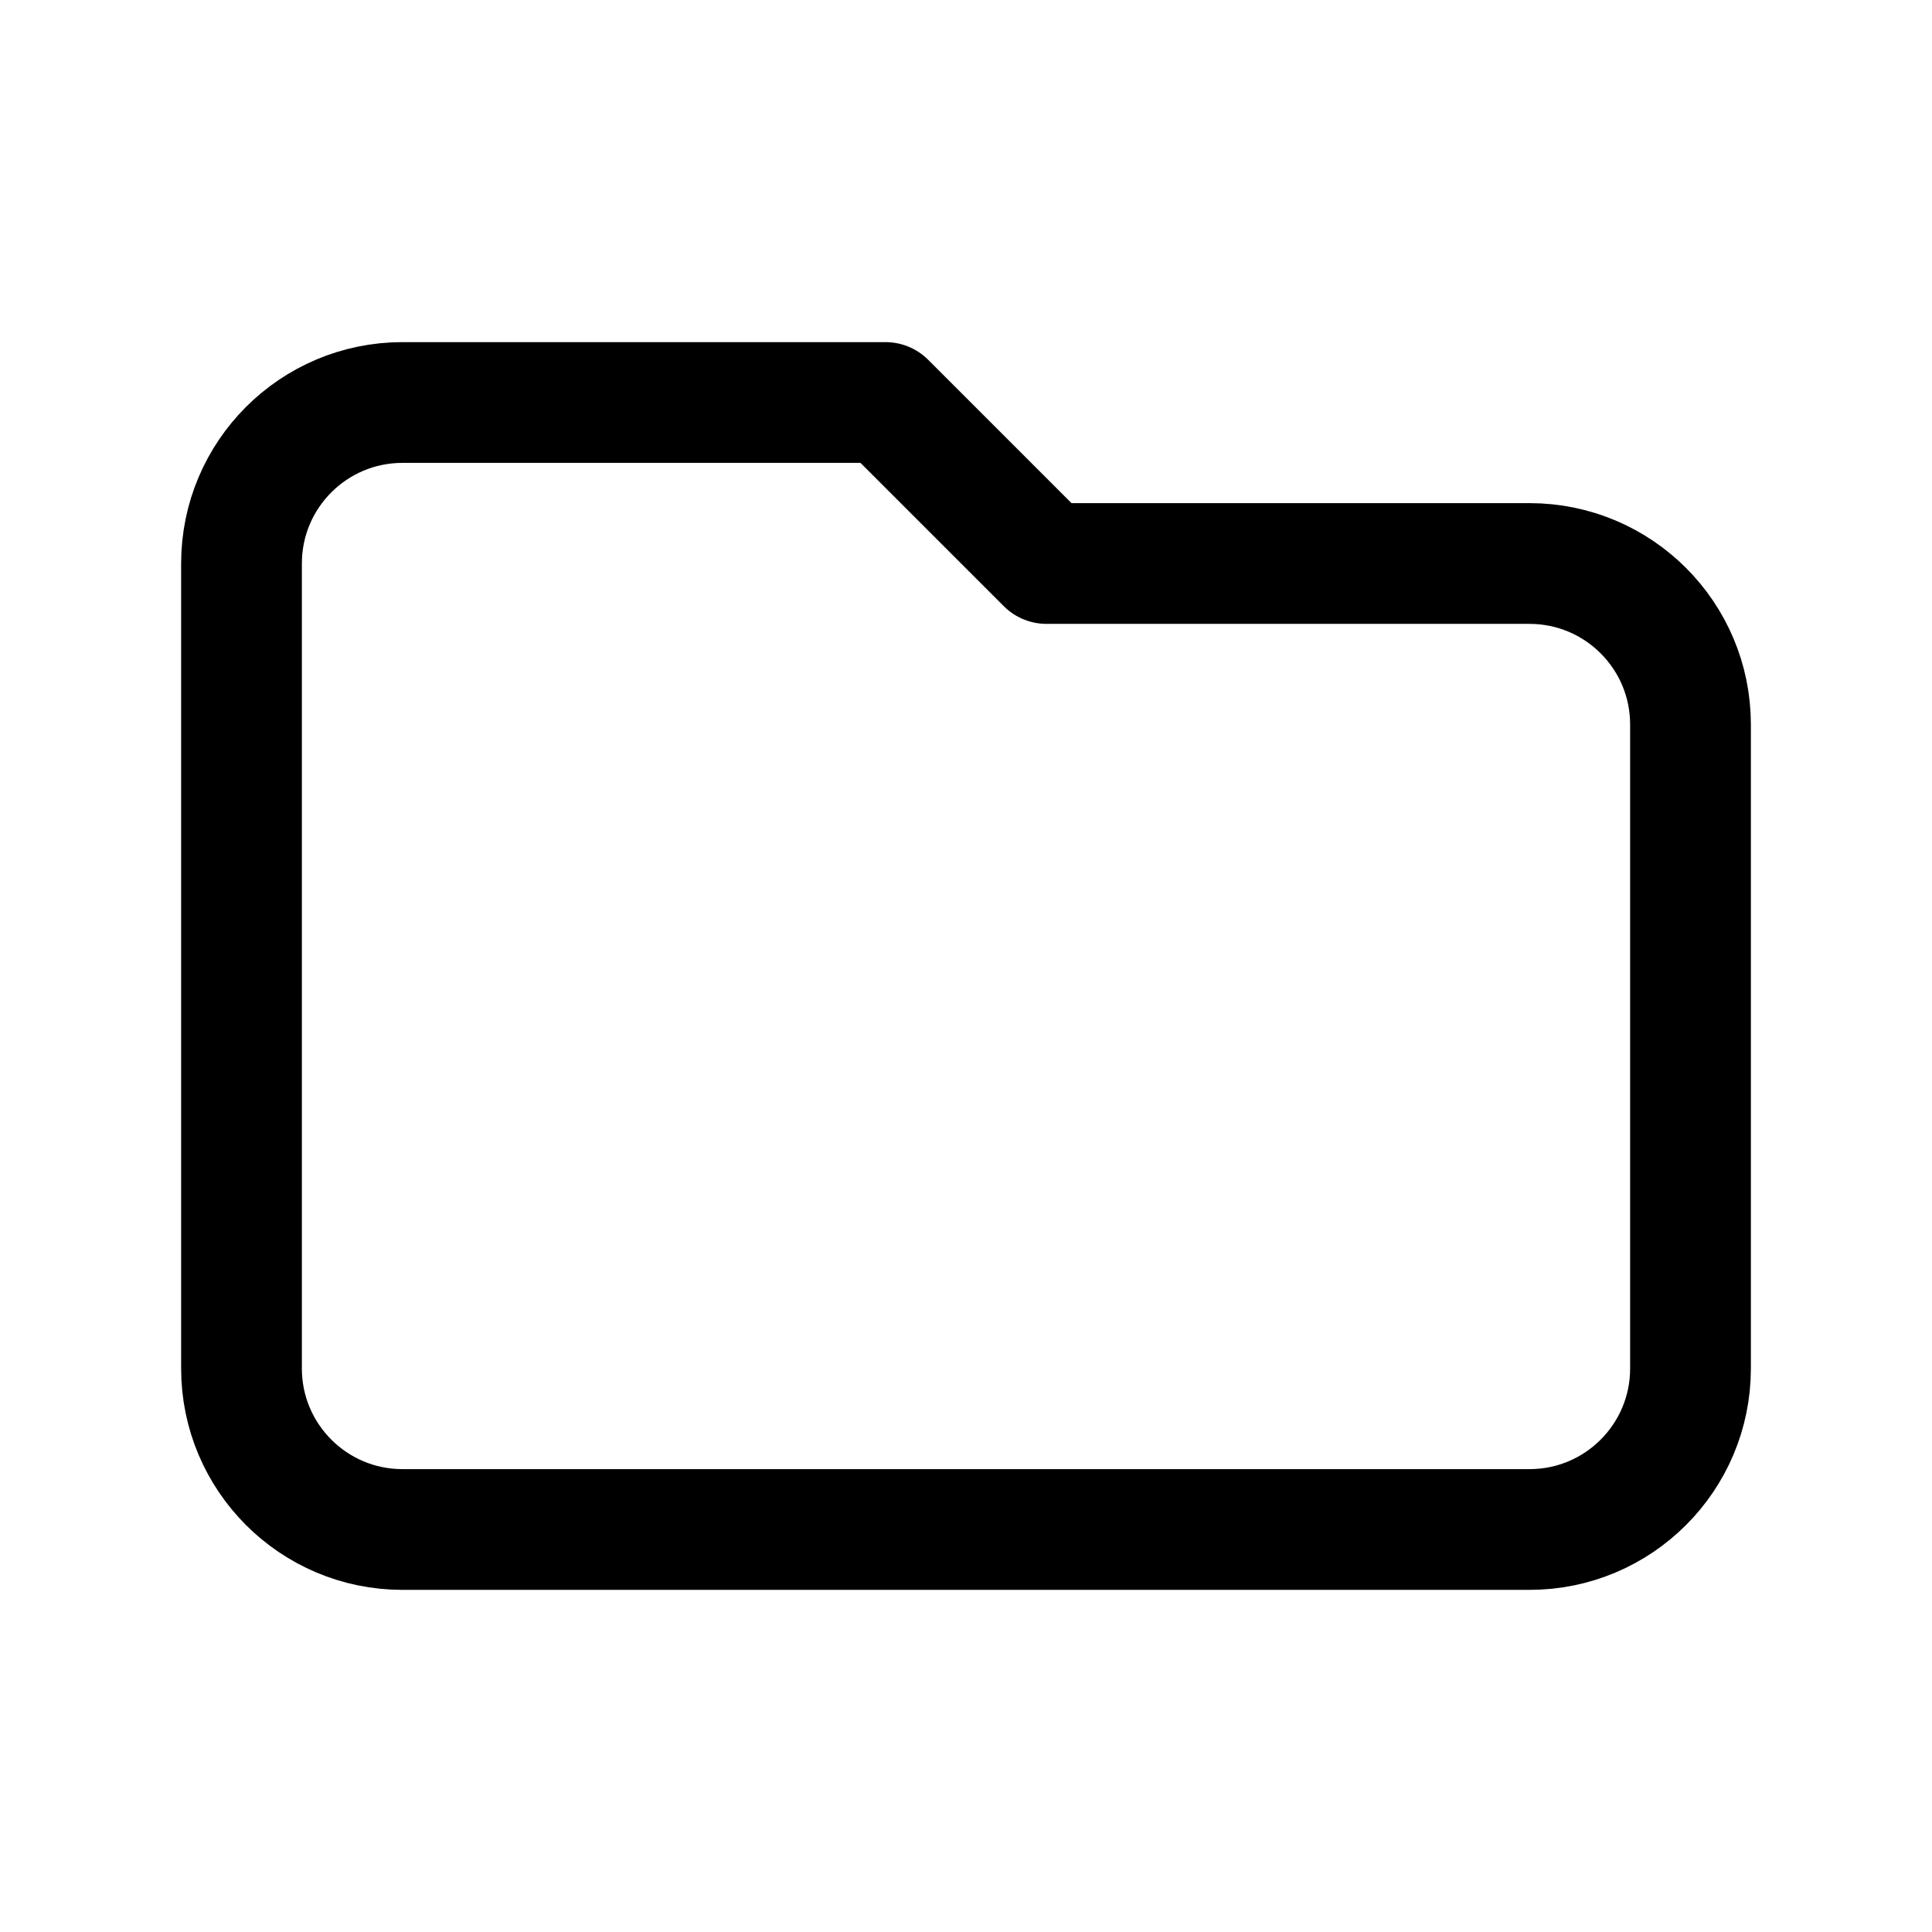
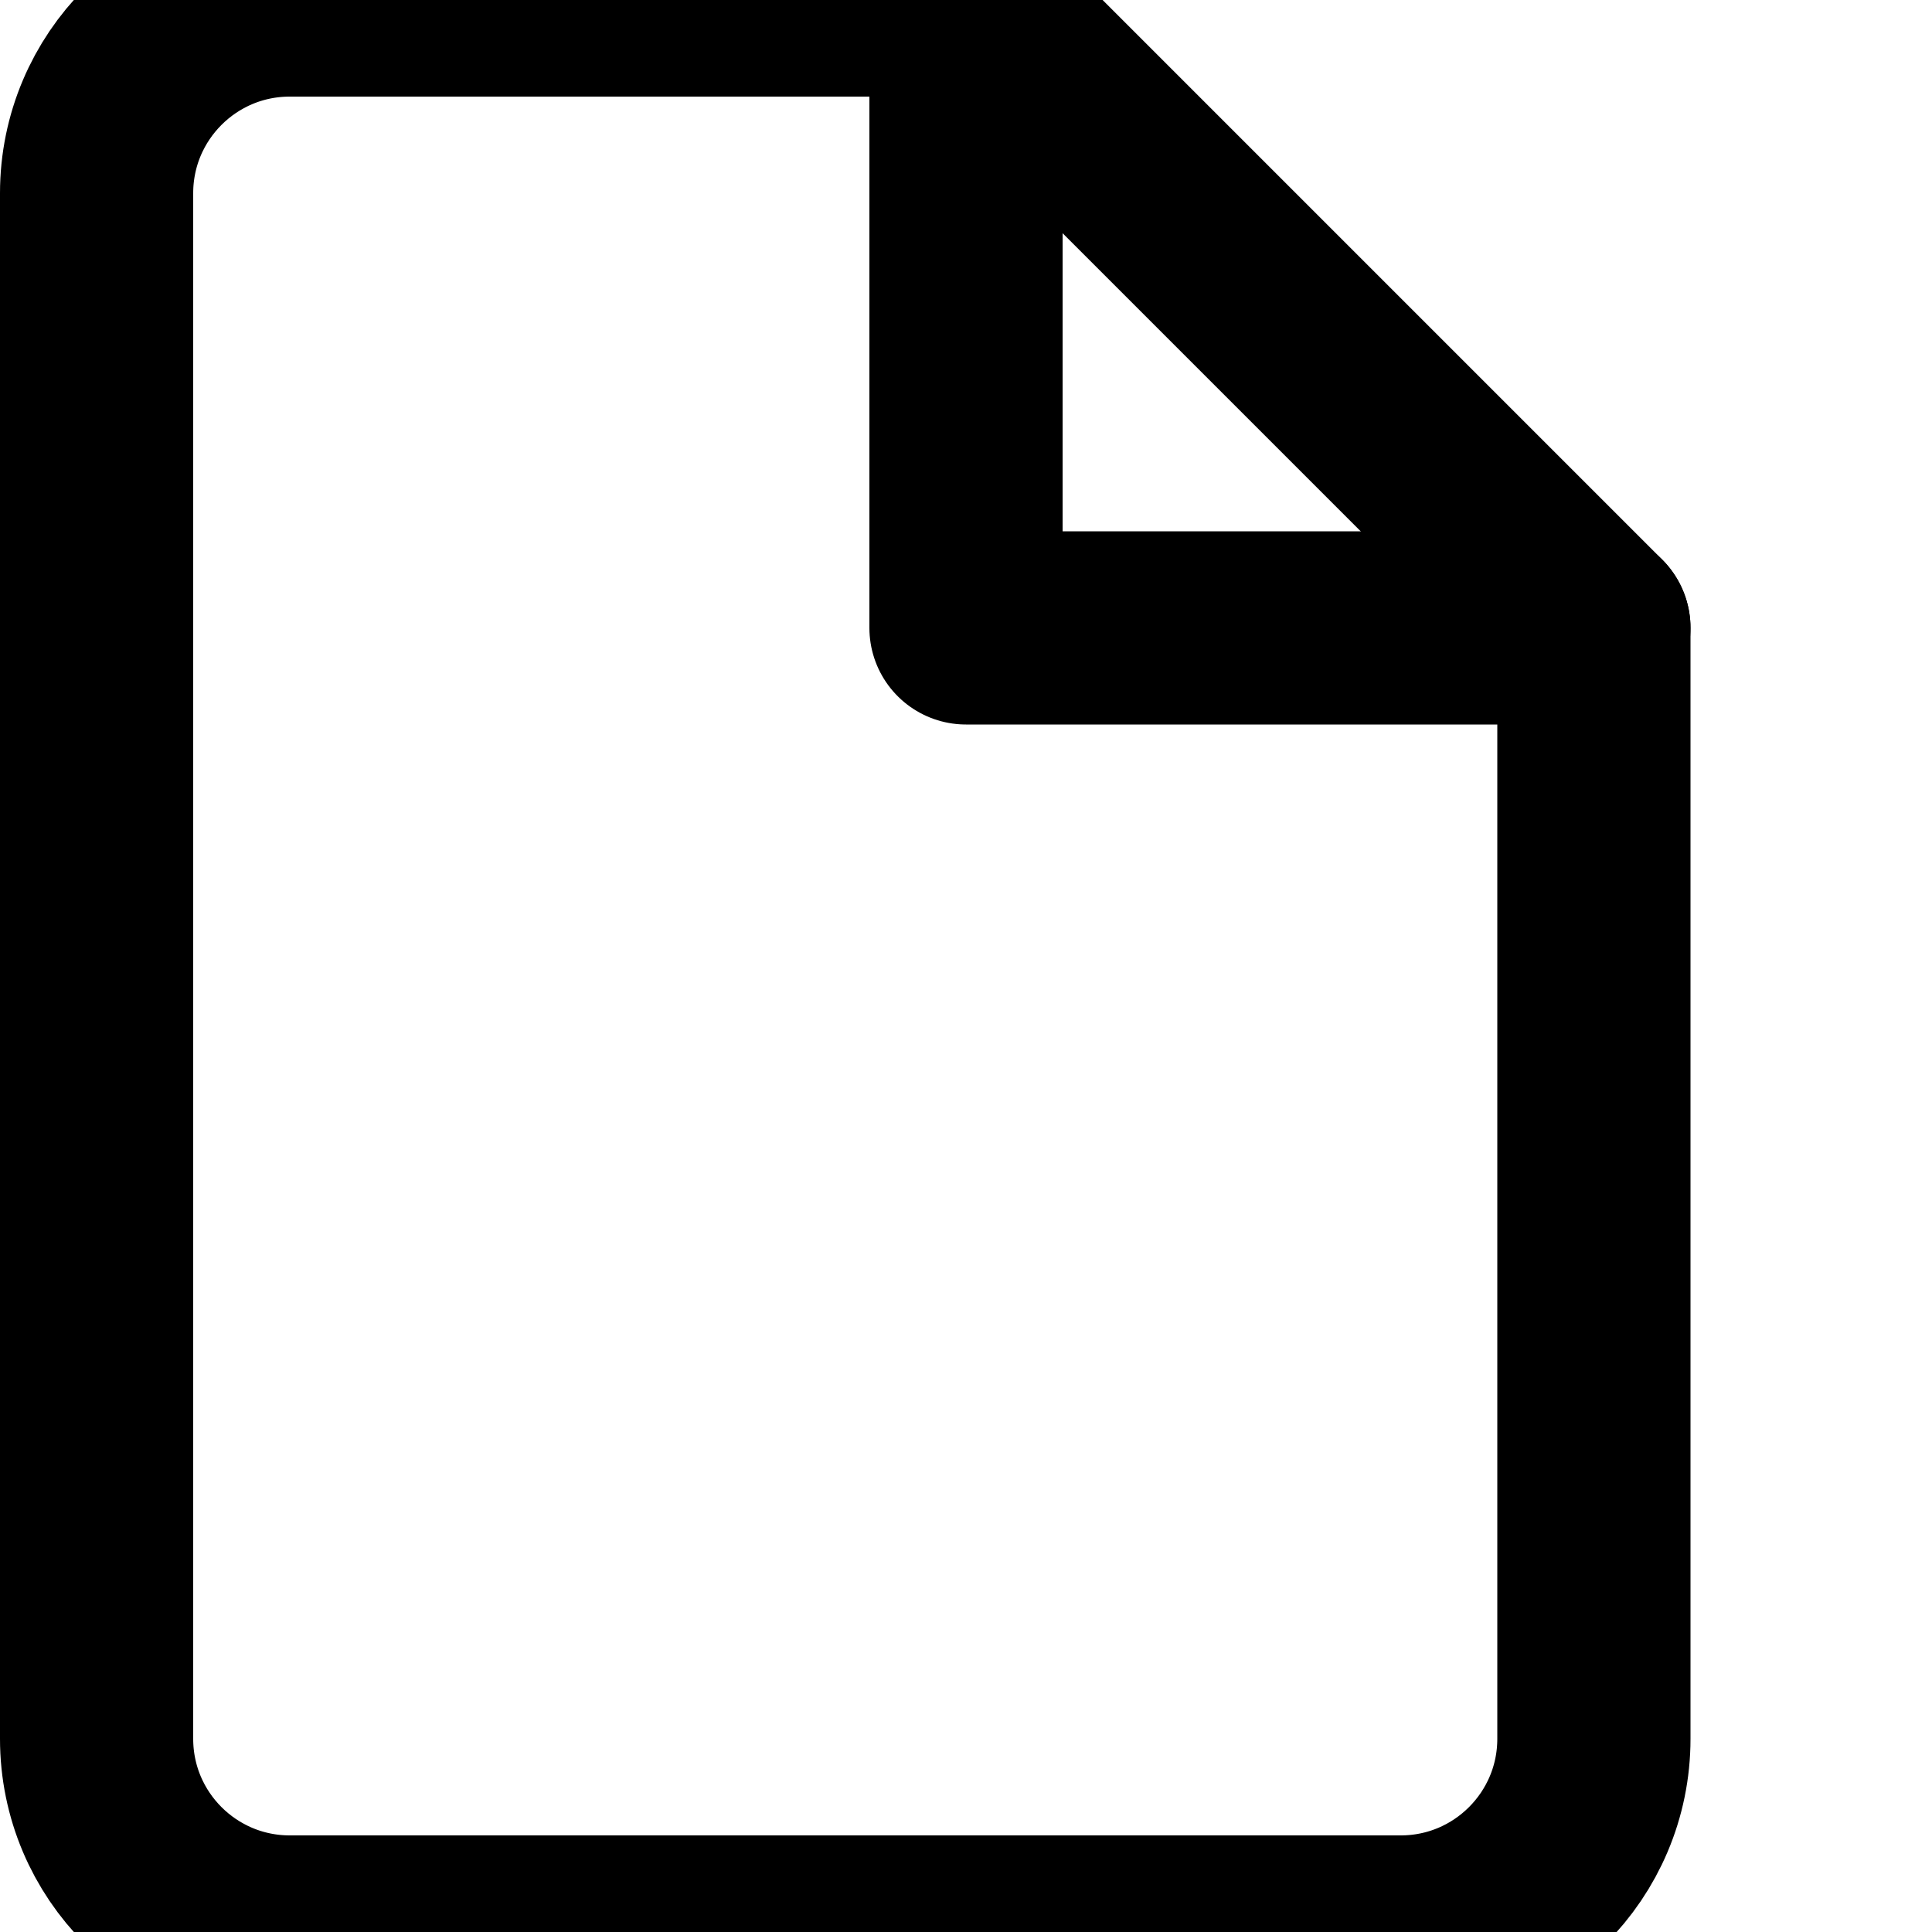
- <svg xmlns="http://www.w3.org/2000/svg" width="100%" height="100%" viewBox="0 0 24 24" fill="none" stroke="currentColor" stroke-width="1.5" stroke-linecap="round" stroke-linejoin="round">
-   <path d="M3 7v10a2 2 0 002 2h14a2 2 0 002-2V9a2 2 0 00-2-2h-6l-2-2H5a2 2 0 00-2 2z" />
+ <svg xmlns="http://www.w3.org/2000/svg" width="100%" height="100%" viewBox="-10 -10 20 20" fill="none" stroke="currentColor" stroke-width="2" stroke-linecap="round" stroke-linejoin="round">
+   <path d="M-7,-10 h7 l6.5,6.5 v11.5 a2,2 0 0 1 -2,2 h-11.5 a2,2 0 0 1 -2,-2 v-16 a2,2 0 0 1 2,-2 z" />
+   <path d="M0,-10 v6.5 h6.5" />
</svg>
